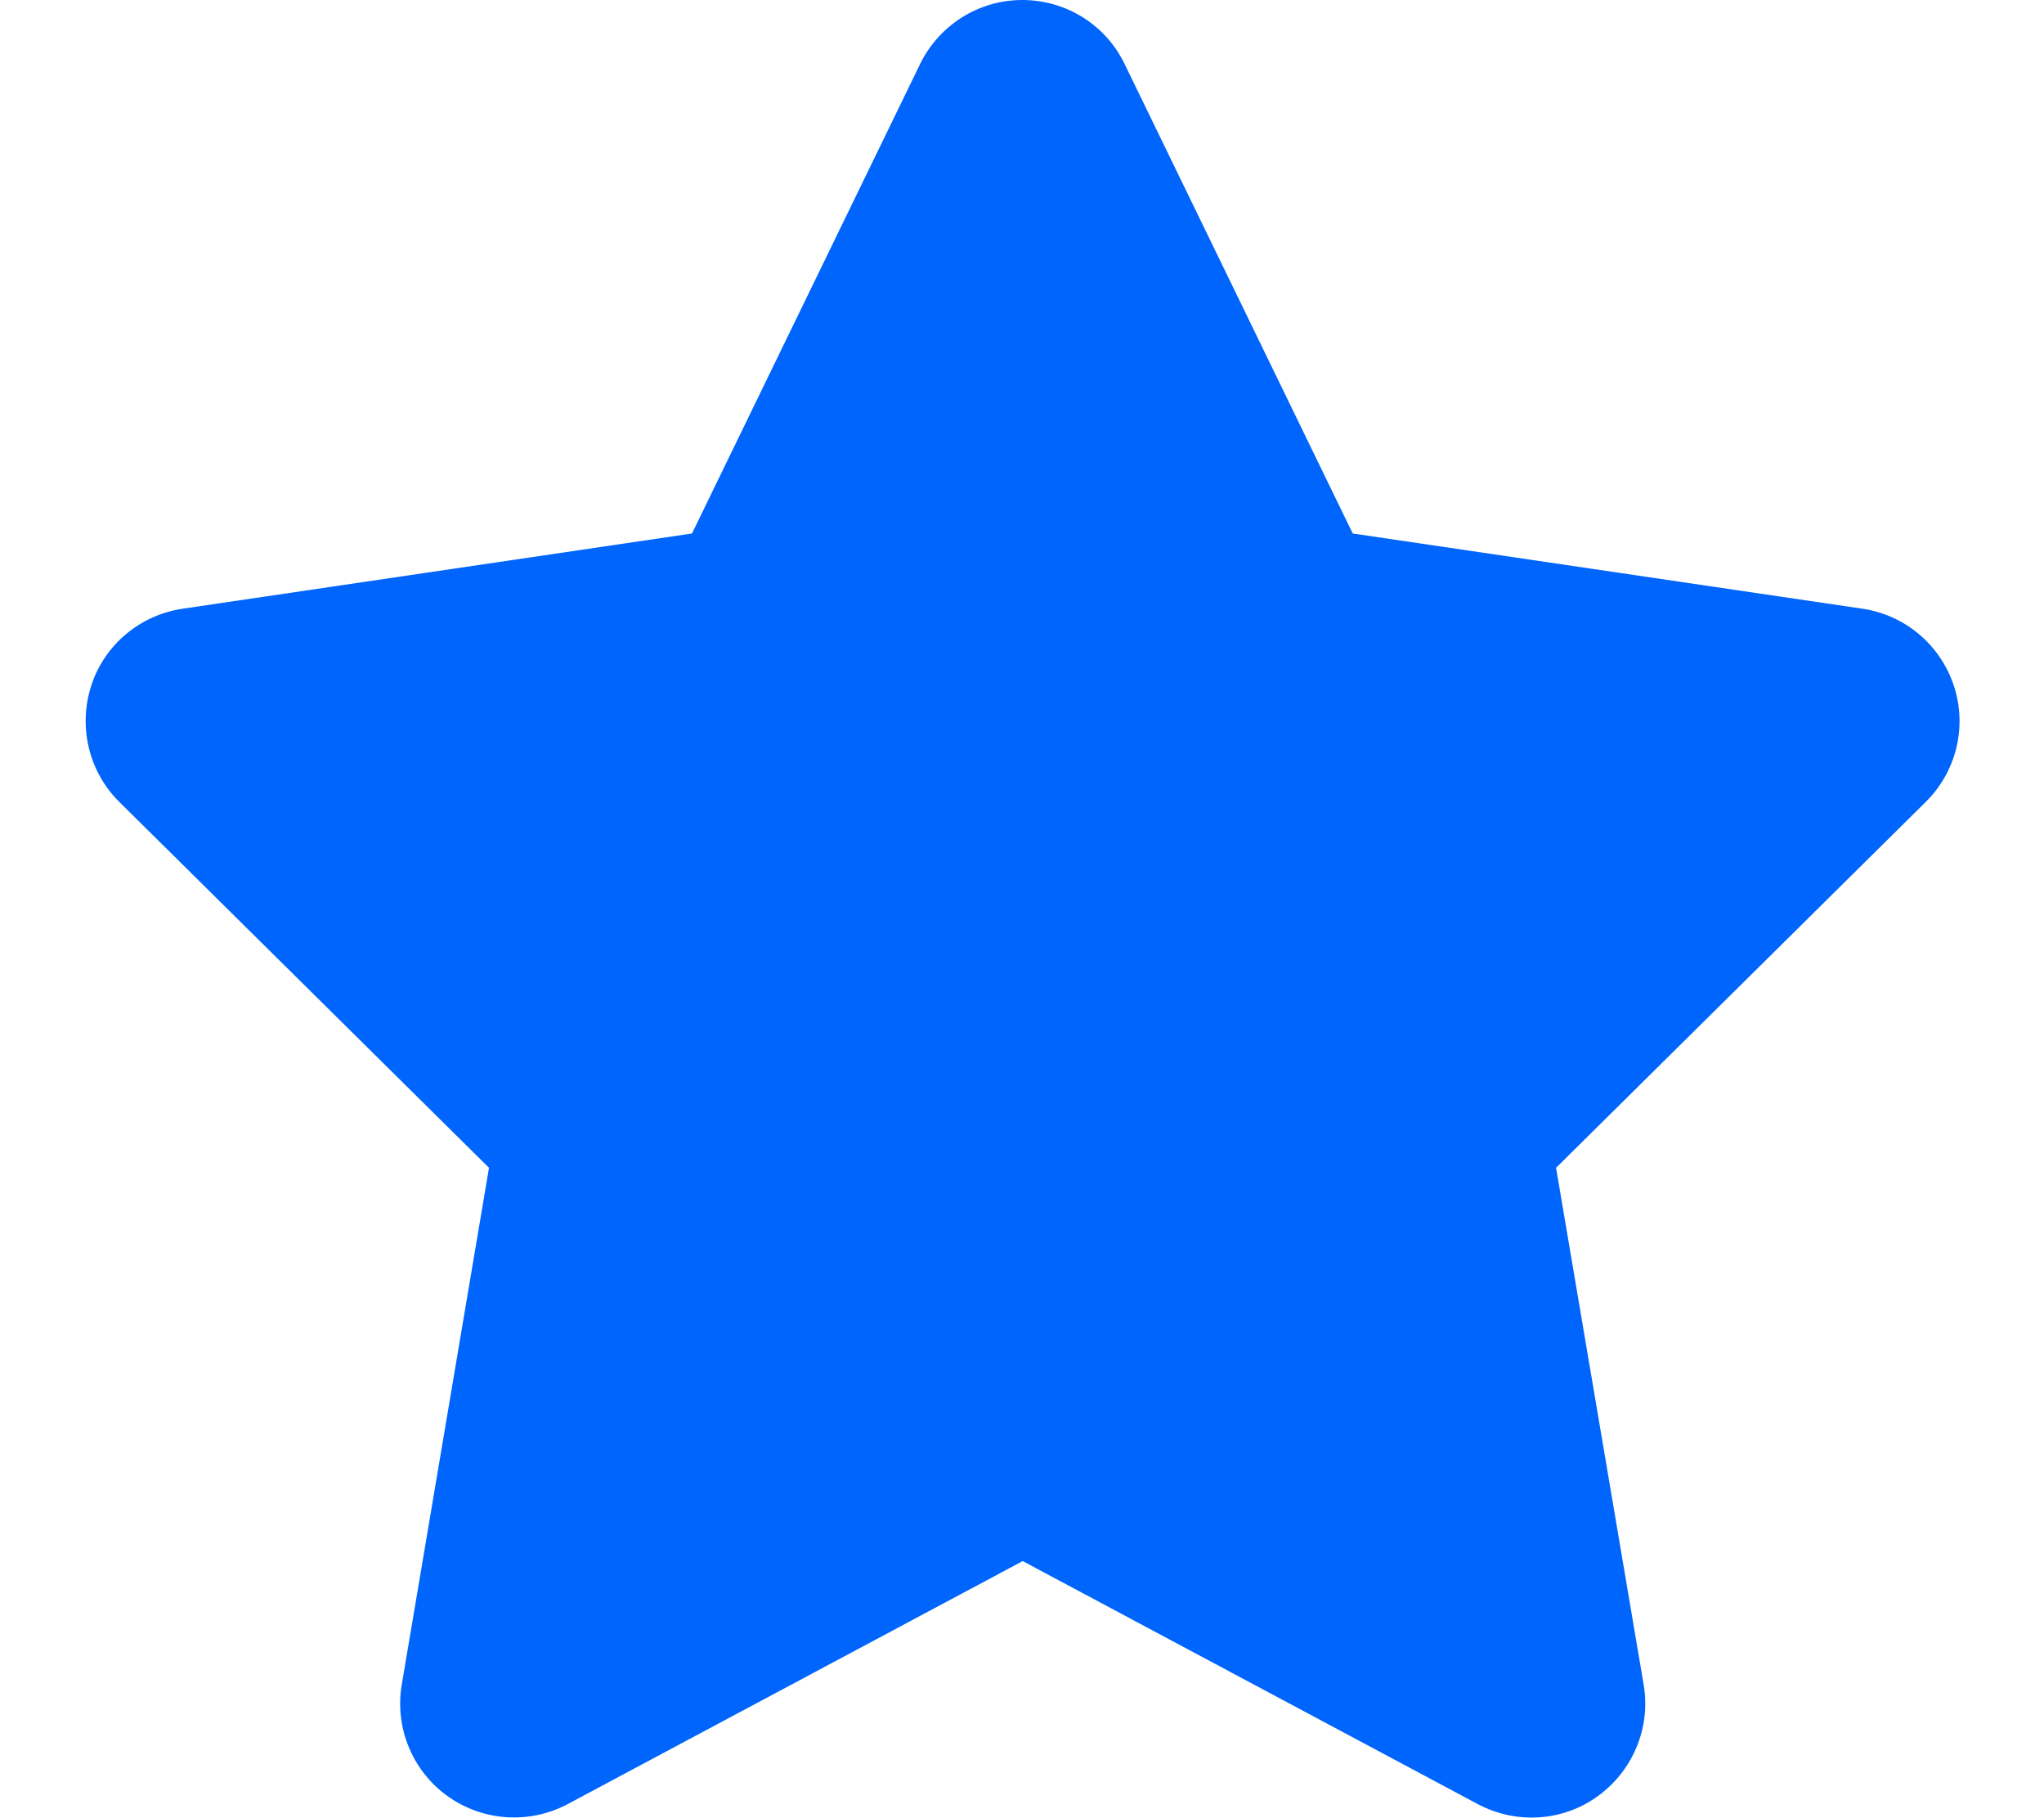
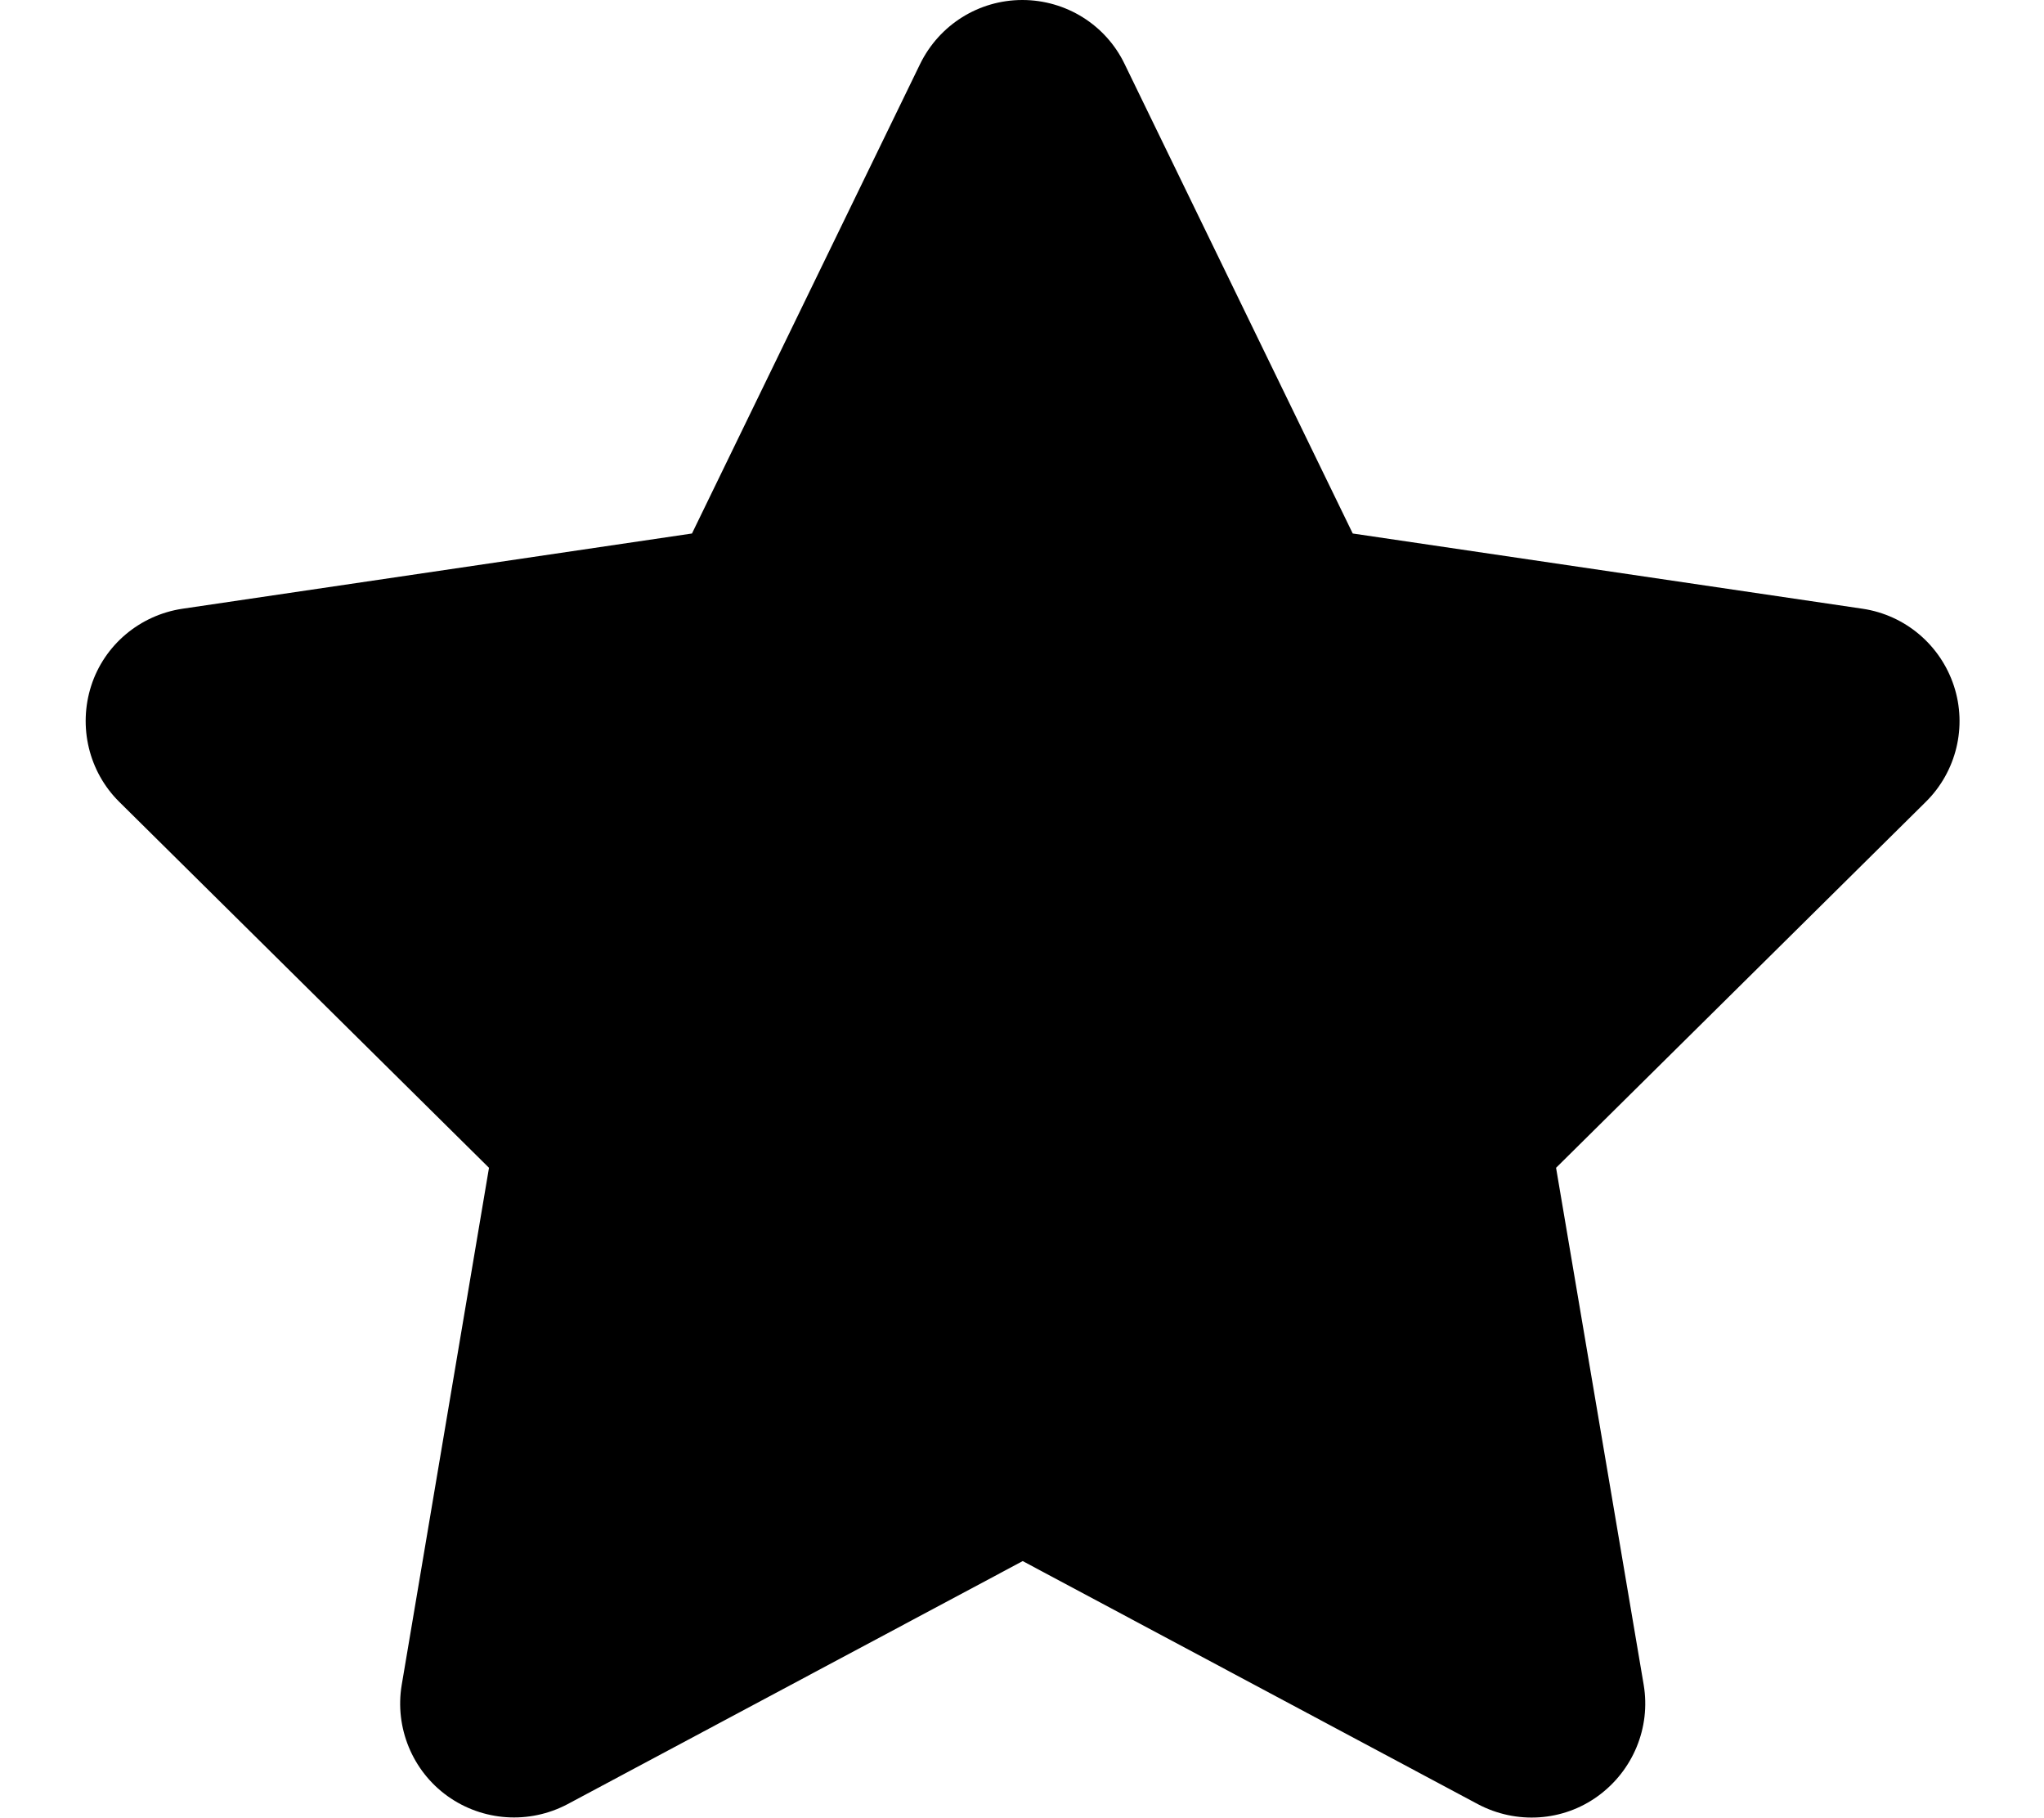
<svg xmlns="http://www.w3.org/2000/svg" viewBox="0 0 576 512">
-   <path fill="#0065FC" d="M316.9 18C311.6 7 300.4 0 288.1 0s-23.4 7-28.8 18L195 150.3 51.4 171.5c-12 1.8-22 10.2-25.7 21.7s-.7 24.2 7.9 32.7L137.8 329 113.2 474.7c-2 12 3 24.2 12.9 31.3s23 8 33.8 2.3l128.3-68.5 128.3 68.5c10.8 5.7 23.9 4.9 33.8-2.3s14.9-19.3 12.9-31.3L438.5 329 542.7 225.9c8.6-8.5 11.7-21.2 7.9-32.7s-13.7-19.9-25.7-21.7L381.2 150.3 316.9 18z" />
+   <path d="M316.9 18C311.6 7 300.4 0 288.1 0s-23.4 7-28.8 18L195 150.3 51.4 171.5c-12 1.8-22 10.2-25.7 21.7s-.7 24.2 7.9 32.7L137.8 329 113.2 474.7c-2 12 3 24.2 12.9 31.3s23 8 33.8 2.3l128.3-68.5 128.3 68.5c10.8 5.7 23.9 4.9 33.8-2.3s14.9-19.3 12.9-31.3L438.5 329 542.7 225.9c8.6-8.5 11.7-21.2 7.9-32.7s-13.7-19.9-25.7-21.7L381.2 150.3 316.9 18z" />
</svg>
